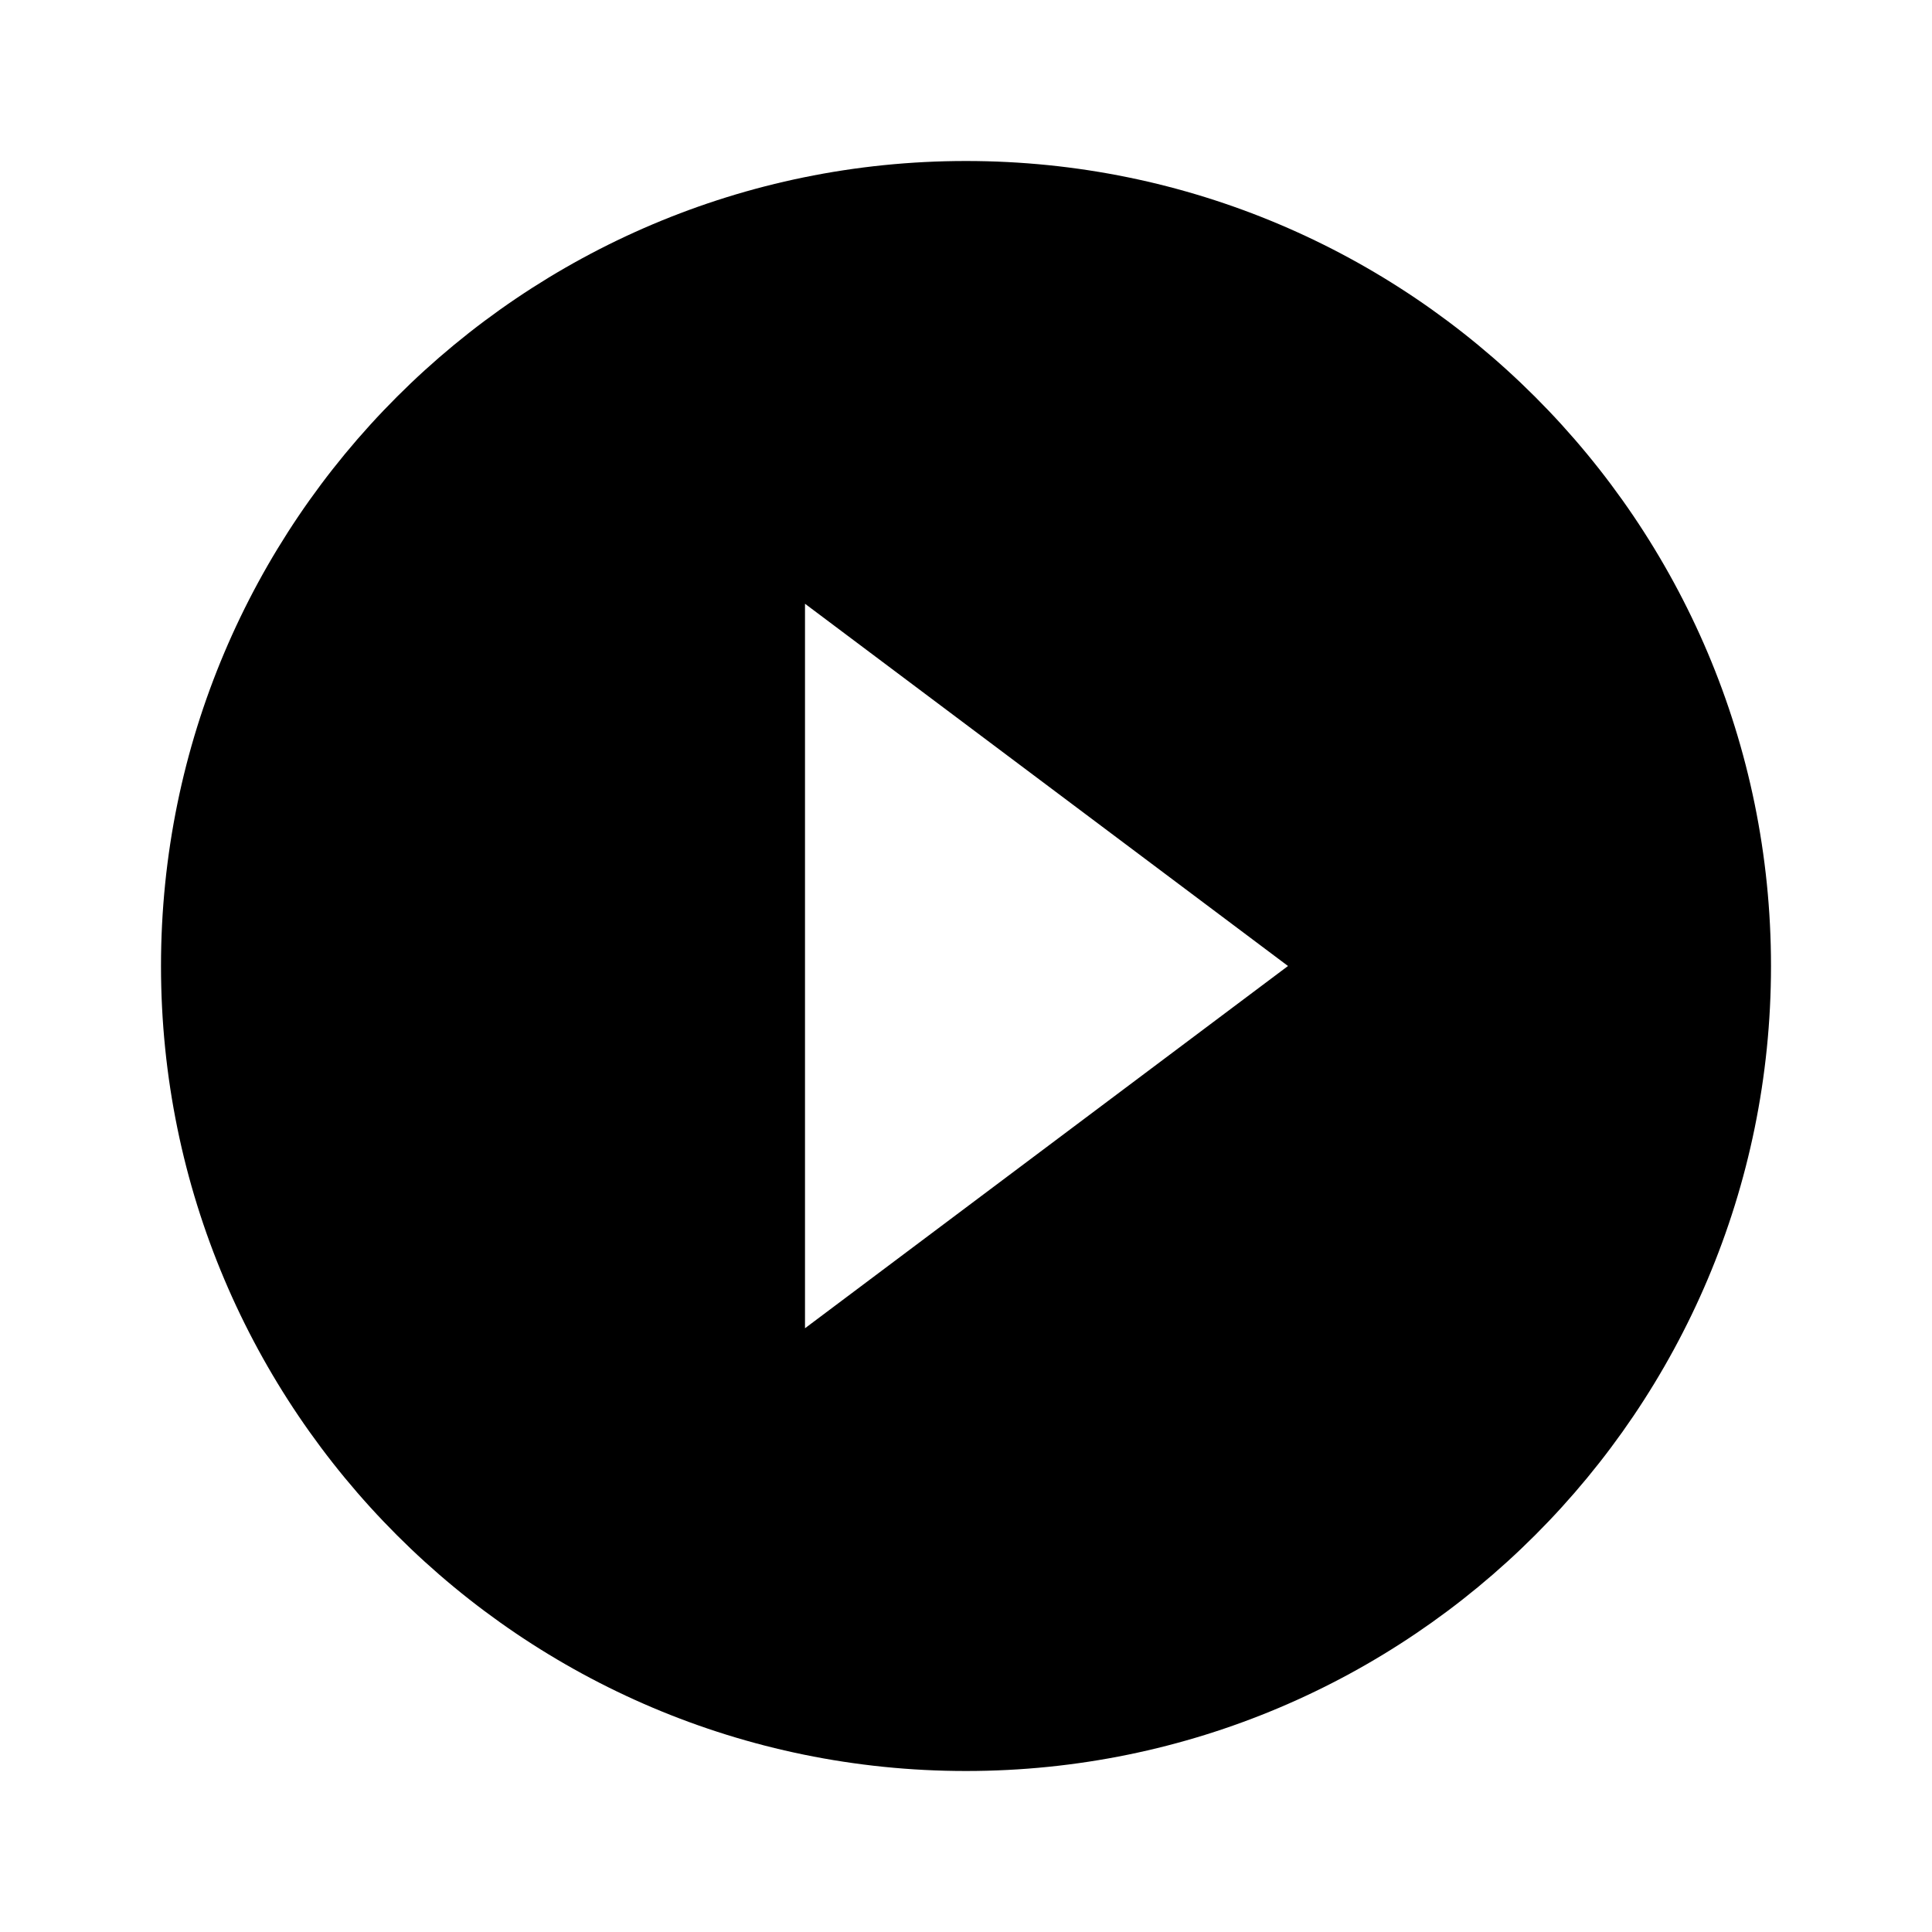
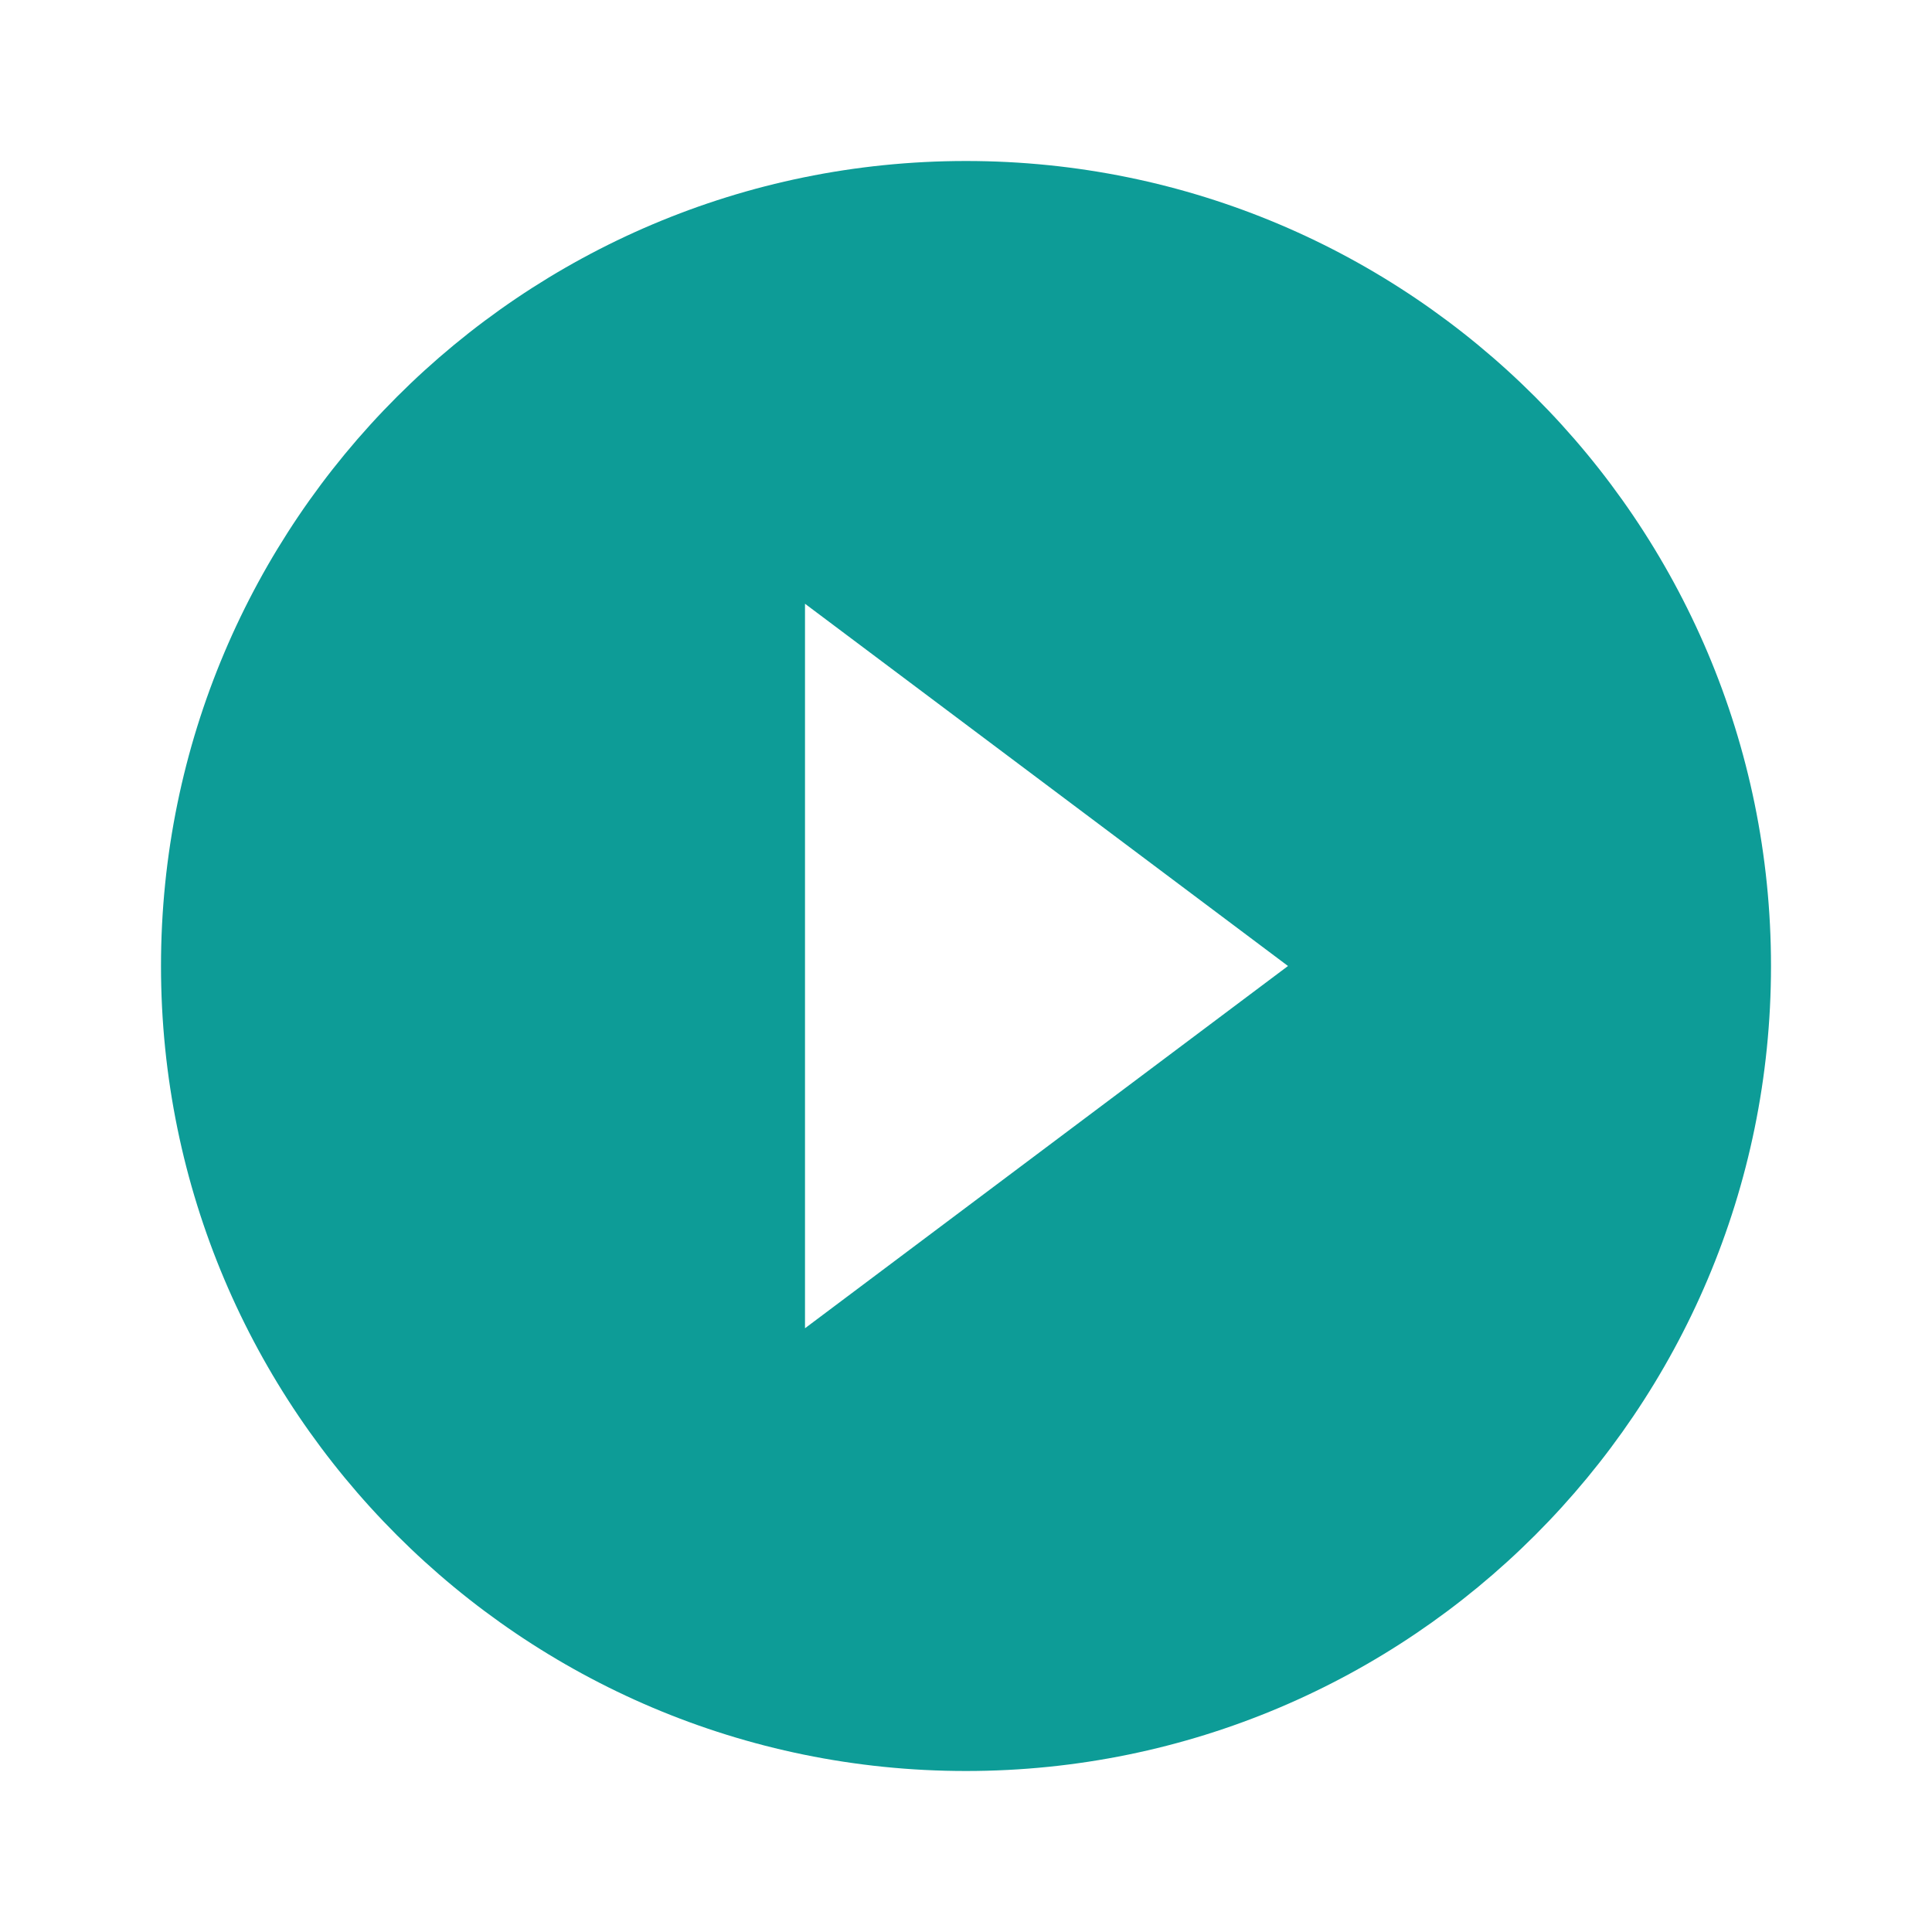
- <svg xmlns="http://www.w3.org/2000/svg" height="24px" viewBox="0 0 24 24" width="24px" fill="#000000">
-   <path d="M0 0h24v24H0z" fill="none" />
-   <path d="M12 2C6.48 2 2 6.48 2 12s4.48 10 10 10 10-4.48 10-10S17.52 2 12 2zm-2 14.5v-9l6 4.5-6 4.5z" />
+ <svg xmlns="http://www.w3.org/2000/svg" height="24px" viewBox="0 0 24 24" width="24px" fill="#0D9C97" version="1.1" id="svg14">
+   <defs id="defs18" />
+   <path d="M0 0h24v24H0z" fill="none" id="path10" />
+   <path d="M12 2C6.48 2 2 6.48 2 12s4.48 10 10 10 10-4.48 10-10S17.52 2 12 2zm-2 14.5v-9l6 4.5-6 4.5z" id="path12" />
+   <path style="fill:none;stroke-width:0.042" d="M 10.858,21.917 C 9.5,21.764 7.877,21.19 6.71,20.451 5.464,19.661 4.328,18.525 3.542,17.281 2.788,16.088 2.233,14.49 2.078,13.071 c -0.056,-0.518 -0.056,-1.624 0,-2.142 C 2.27,9.166 2.966,7.431 4.075,5.951 4.467,5.428 5.428,4.467 5.951,4.075 7.431,2.966 9.166,2.27 10.929,2.078 c 0.518,-0.056 1.624,-0.056 2.142,0 1.522,0.165 3.155,0.759 4.433,1.612 1.871,1.249 3.268,3.076 3.959,5.176 0.36,1.093 0.503,1.988 0.503,3.144 0,2.198 -0.689,4.237 -2.041,6.039 -0.395,0.527 -1.356,1.489 -1.875,1.877 -1.482,1.107 -3.223,1.805 -4.979,1.996 -0.474,0.051 -1.739,0.049 -2.213,-0.005 z m 2.173,-7.654 C 14.677,13.03 16.024,12.011 16.024,12 c 0,-0.022 -5.962,-4.496 -6.023,-4.519 C 9.981,7.473 9.965,9.463 9.965,12 c 0,2.537 0.016,4.527 0.036,4.519 0.02,-0.008 1.383,-1.023 3.029,-2.256 z" id="path22" />
</svg>
